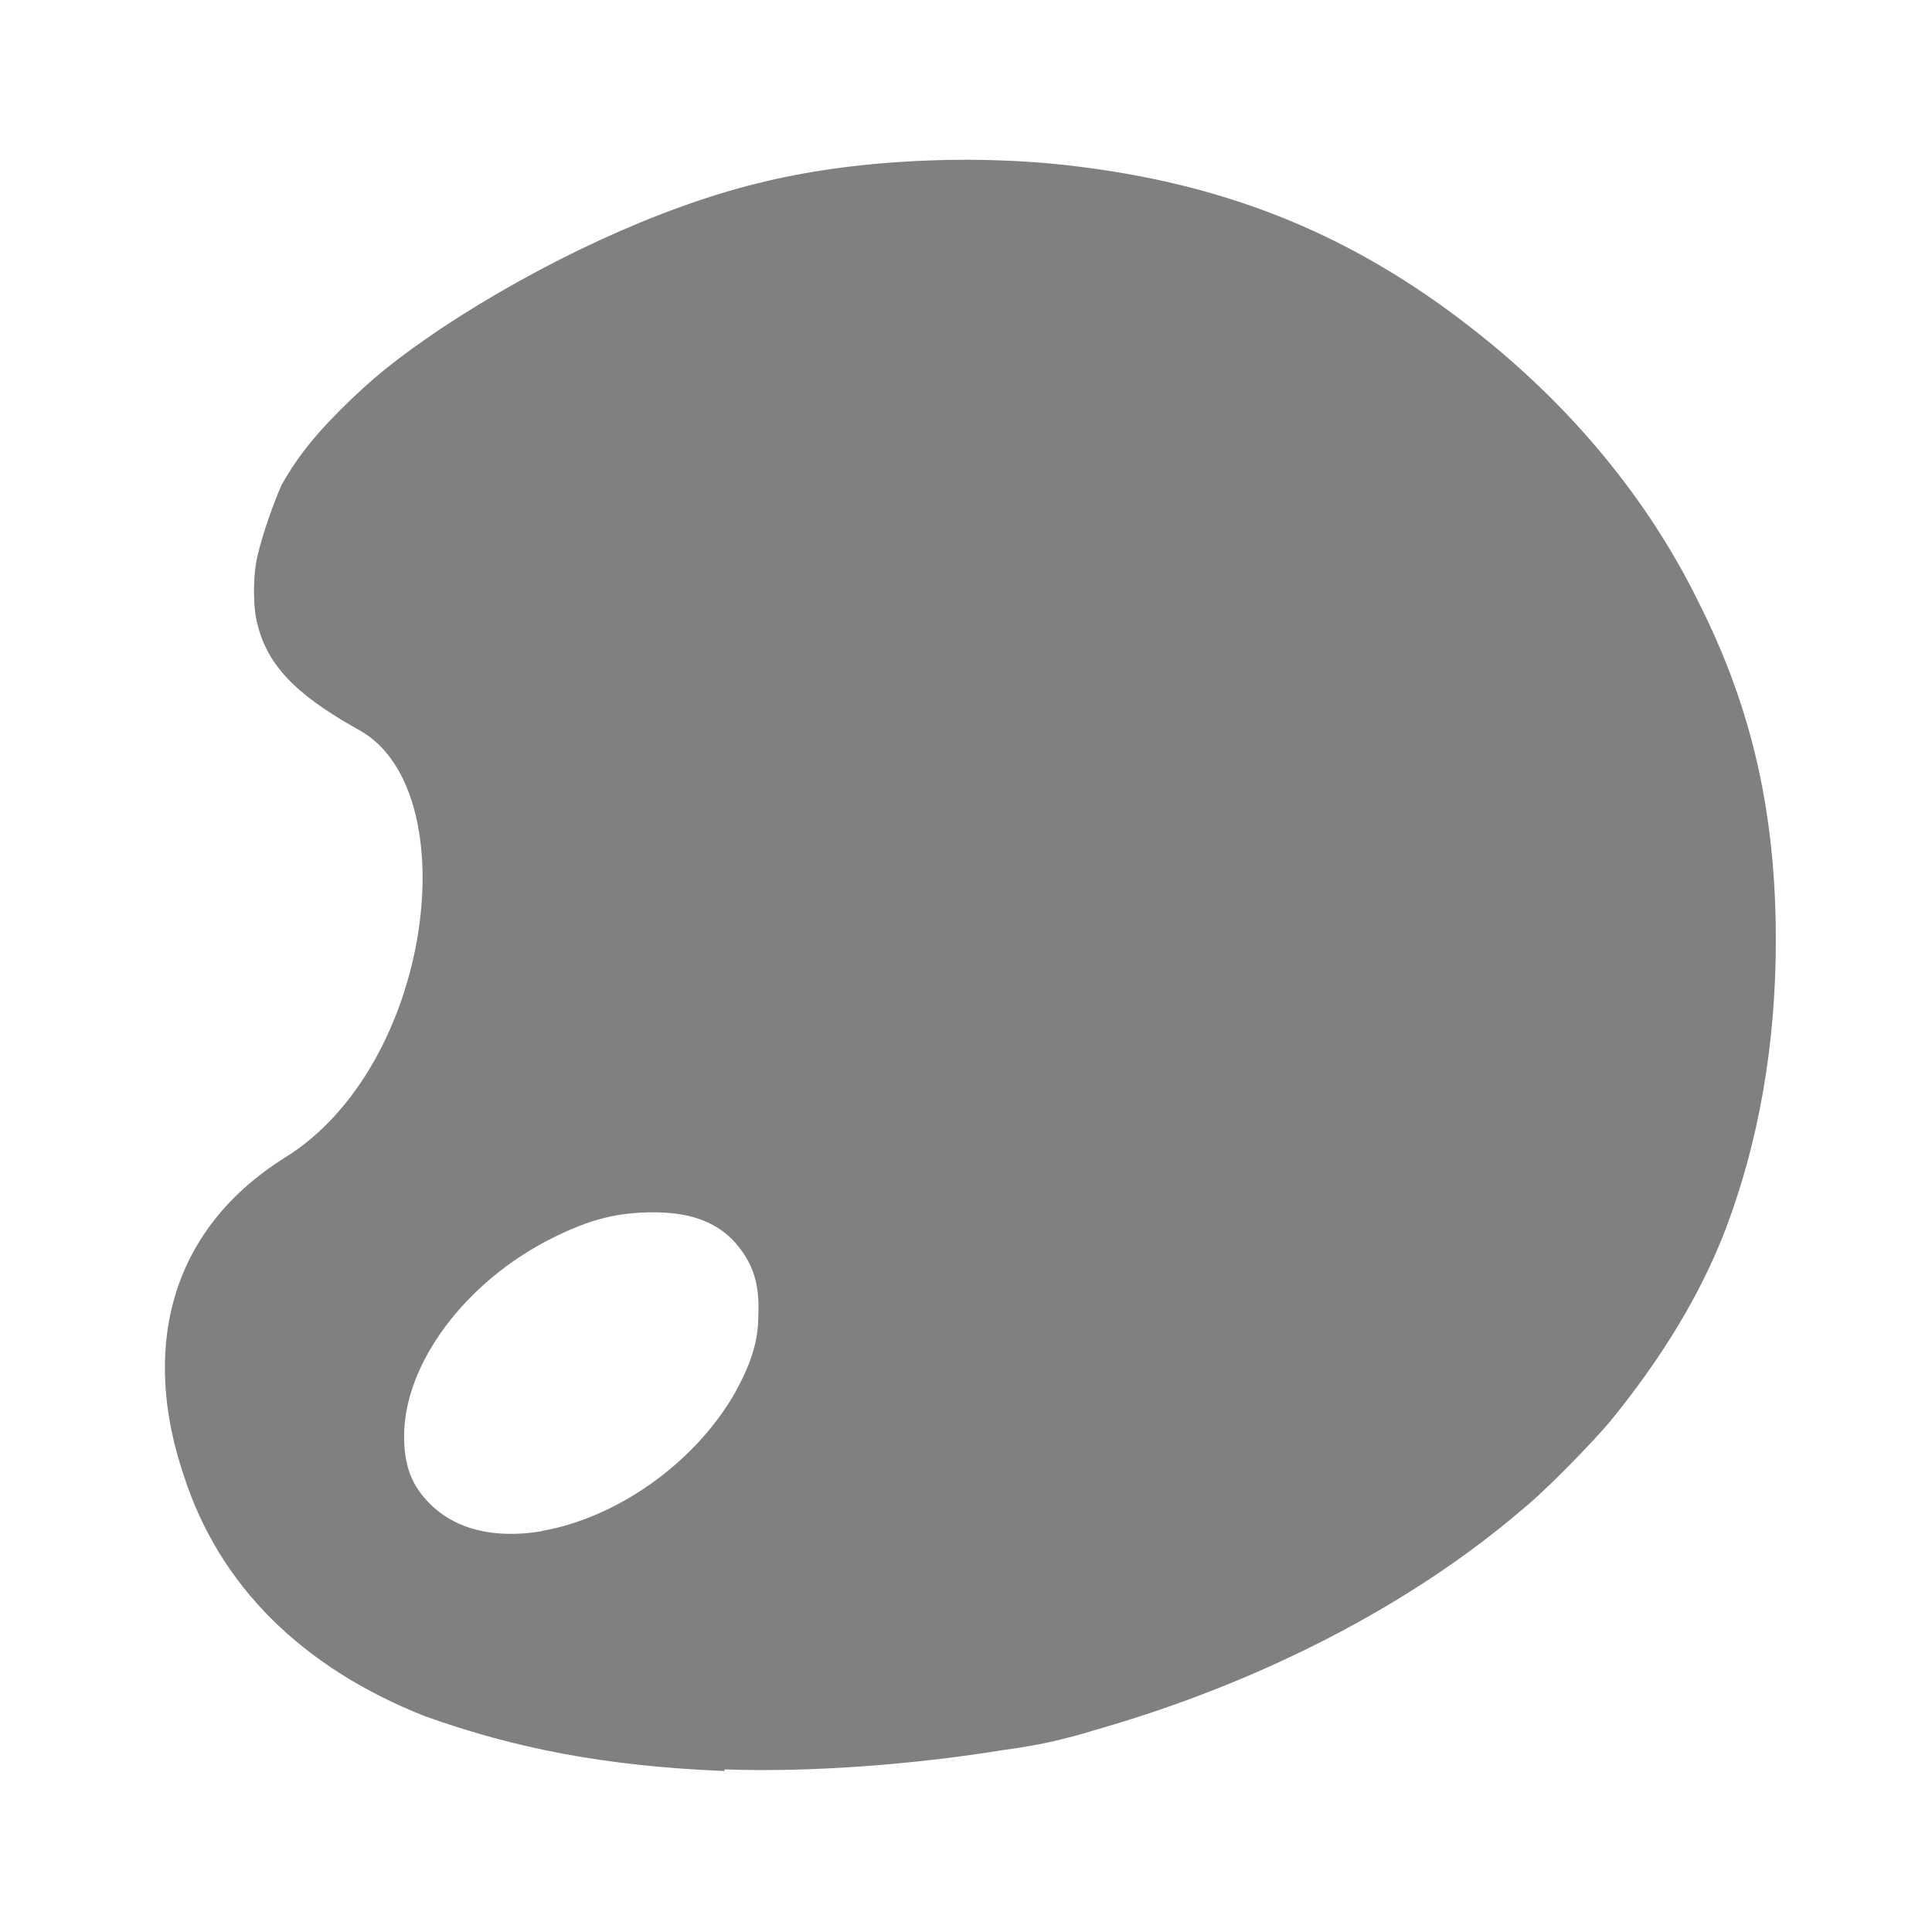
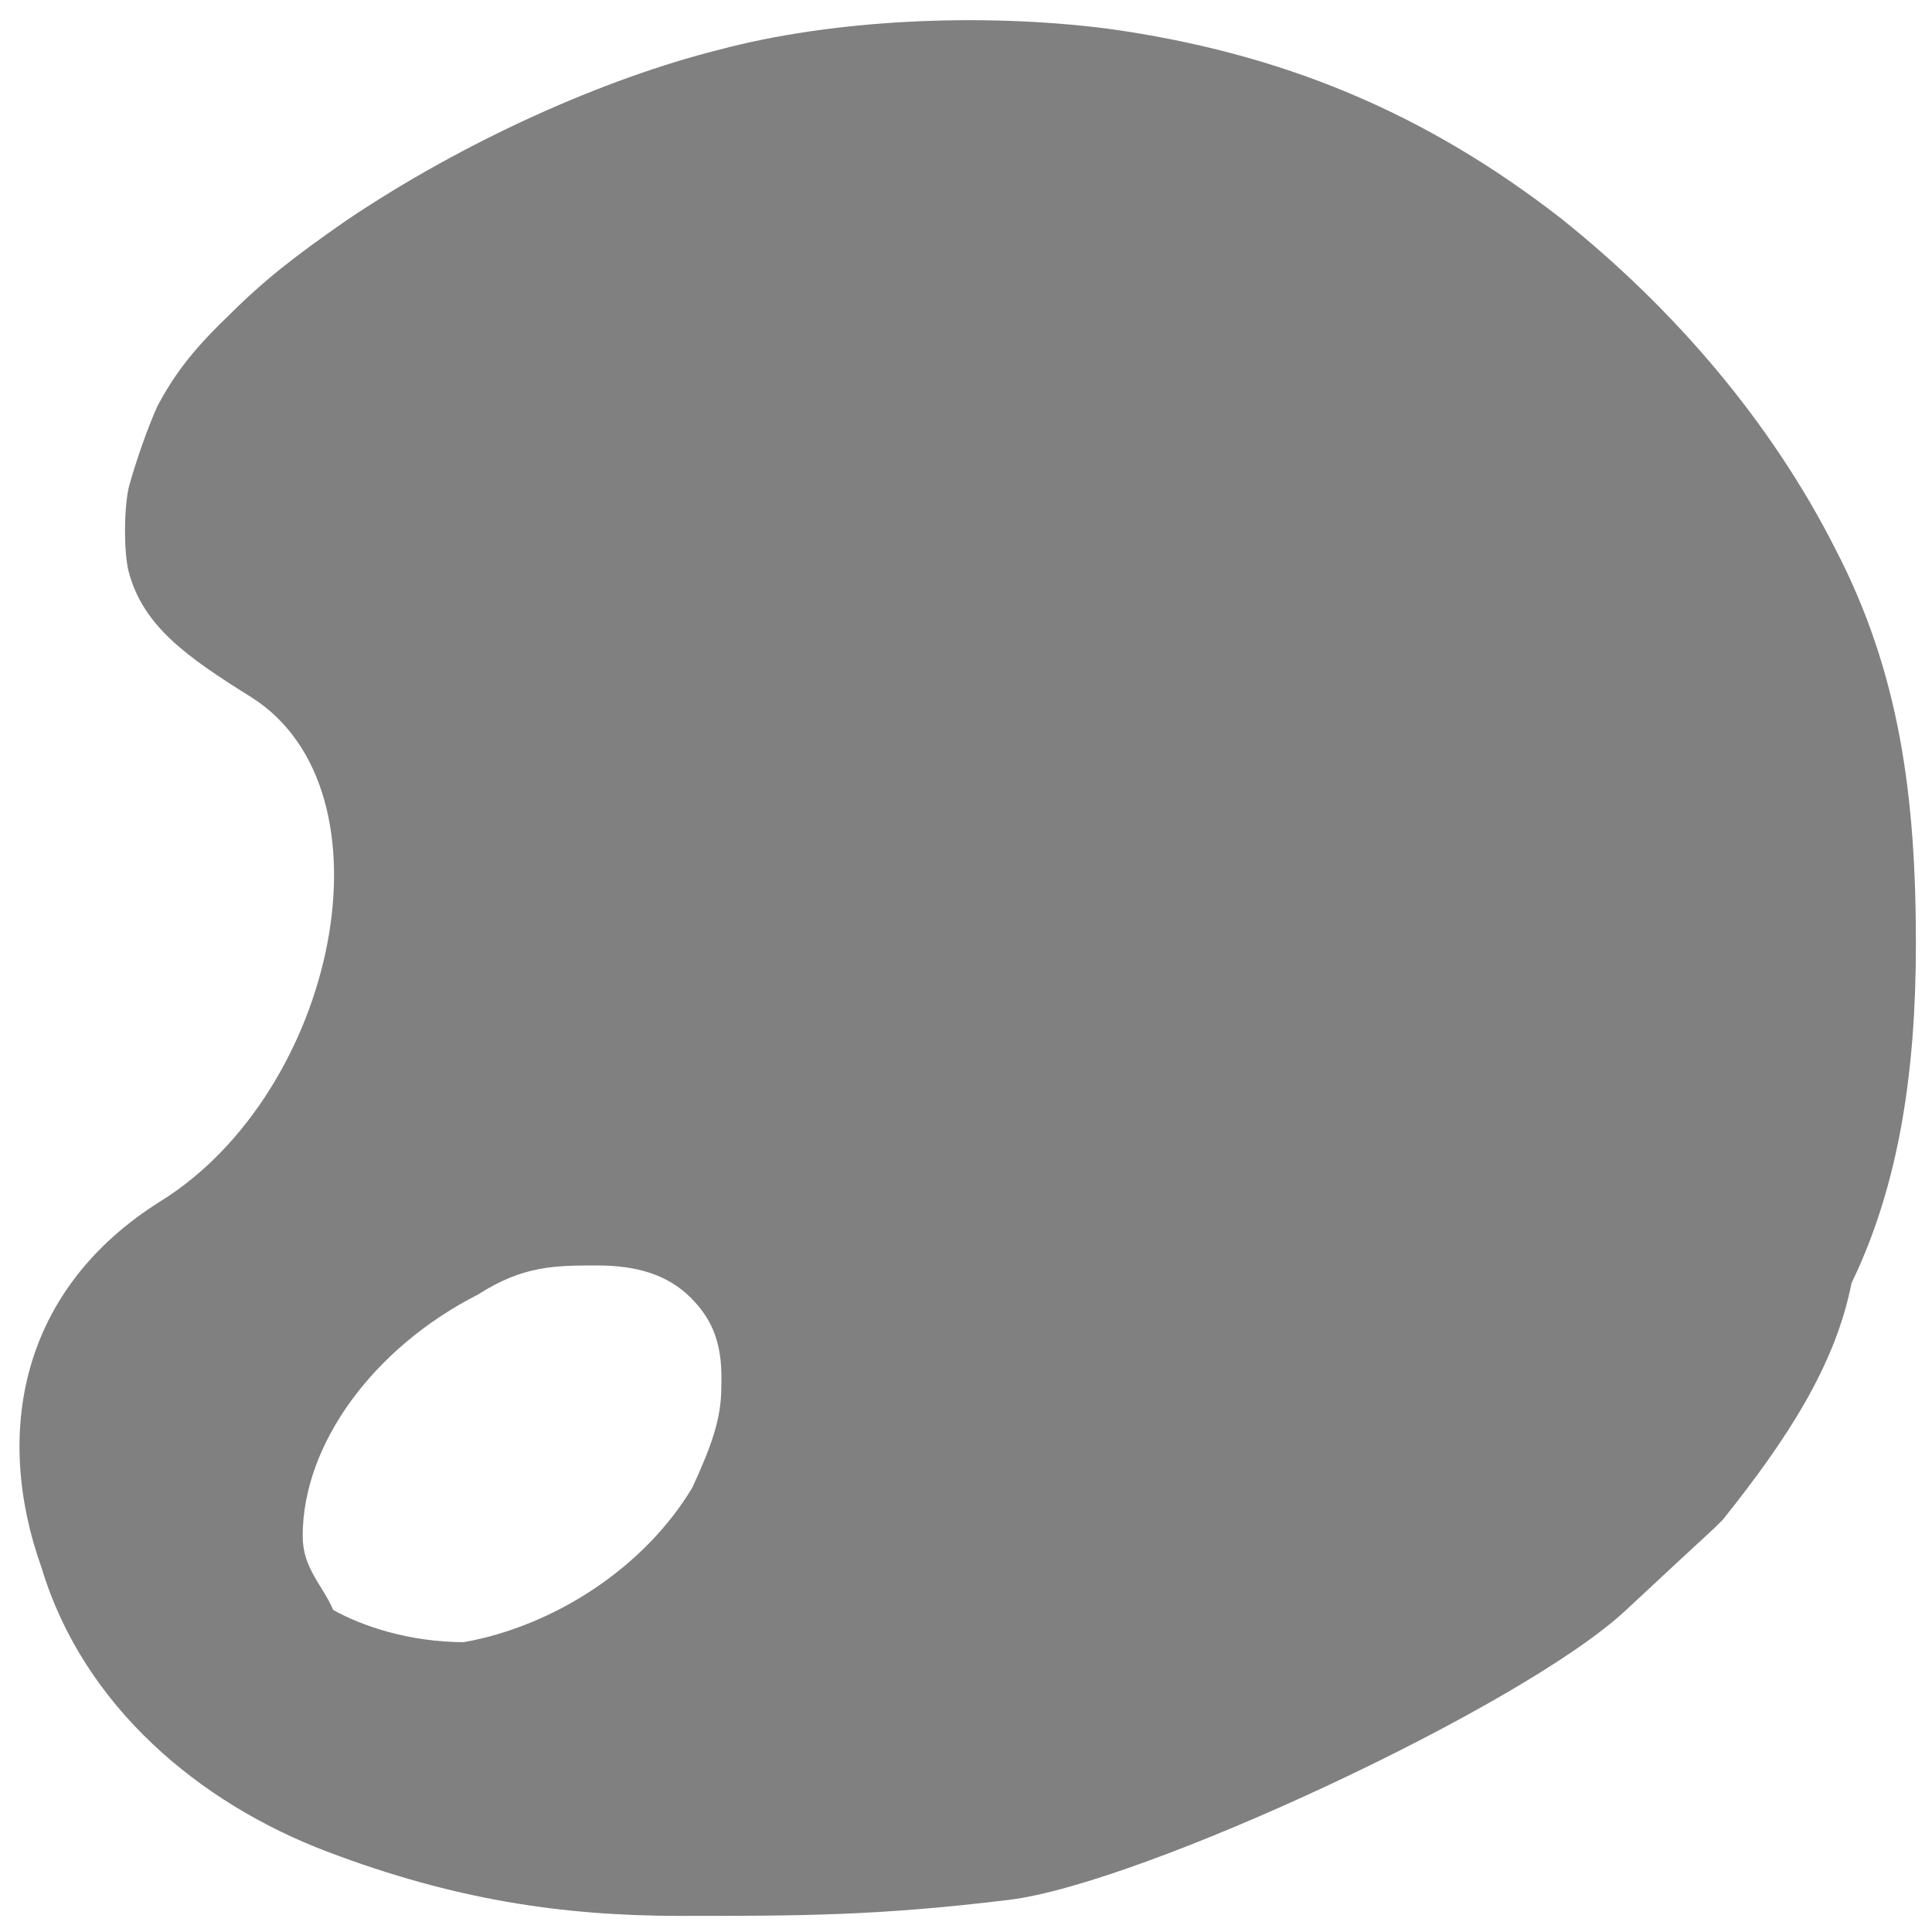
<svg xmlns="http://www.w3.org/2000/svg" width="12" height="12" viewBox="0 0 12 12" version="1.1">
-   <path id="palette-down" fill="#808080" stroke="#80808000" stroke-width=".25" d="m 4.5,11 c -0.74,-0.03 -1.3,-0.14 -1.86,-0.34 -0.76,-0.3 -1.28,-0.81 -1.5,-1.5 -0.25,-0.74 -0.12,-1.5 0.63,-1.97 0.92,-0.57 1.13,-2.27 0.47,-2.65 -0.34,-0.19 -0.57,-0.37 -0.64,-0.66 -0.03,-0.1 -0.03,-0.31 0,-0.43 0.03,-0.13 0.1,-0.33 0.15,-0.44 0.08,-0.14 0.17,-0.27 0.36,-0.46 0.2,-0.2 0.35,-0.32 0.63,-0.51 0.62,-0.41 1.35,-0.75 1.96,-0.9 0.59,-0.15 1.37,-0.19 2.04,-0.1 0.92,0.12 1.67,0.43 2.39,0.99 0.62,0.48 1.11,1.07 1.43,1.73 0.33,0.66 0.47,1.31 0.47,2.08 0,0.66 -0.11,1.26 -0.31,1.79 -0.16,0.42 -0.41,0.82 -0.72,1.2 -0.11,0.13 -0.4,0.43 -0.55,0.55 -0.69,0.59 -1.62,1.07 -2.63,1.36 -0.23,0.07 -0.37,0.1 -0.59,0.13 -0.55,0.09 -1.21,0.14 -1.73,0.12 z m -1.14,-1.49 c 0.47,-0.08 0.95,-0.42 1.2,-0.85 0.1,-0.18 0.15,-0.32 0.15,-0.49 0.01,-0.21 -0.04,-0.34 -0.16,-0.47 -0.12,-0.12 -0.28,-0.17 -0.49,-0.17 -0.22,0 -0.39,0.04 -0.63,0.16 -0.54,0.27 -0.92,0.78 -0.92,1.23 0,0.19 0.05,0.31 0.16,0.42 0.16,0.16 0.4,0.22 0.7,0.17 z" />
+   <path id="palette-down" fill="#808080" stroke="#80808000" stroke-width=".25" d="M 4.23,11.9 C 3.49,11.9 2.82,11.8 2.03,11.5 1.24,11.2 0.519,10.6 0.259,9.74 -0.039,8.91 0.119,8.01 0.999,7.46 2.09,6.78 2.48,4.91 1.56,4.33 1.16,4.08 0.889,3.89 0.799,3.55 0.769,3.43 0.769,3.17 0.799,3.03 0.839,2.88 0.919,2.65 0.979,2.52 1.07,2.35 1.18,2.19 1.41,1.97 1.64,1.74 1.82,1.6 2.15,1.37 2.88,0.878 3.75,0.488 4.47,0.308 5.16,0.124 6.08,0.076 6.88,0.178 c 1.08,0.15 1.97,0.52 2.82,1.182 0.7,0.56 1.3,1.26 1.7,2.05 0.4,0.77 0.5,1.54 0.5,2.45 0,0.78 -0.1,1.49 -0.4,2.11 -0.1,0.51 -0.4,0.97 -0.8,1.47 -0.1,0.1 0,-0 -0.6,0.56 -0.64,0.6 -3.01,1.7 -3.83,1.8 -0.82,0.1 -1.3,0.1 -2.04,0.1 z M 2.88,10.2 C 3.44,10.1 4,9.74 4.3,9.24 4.42,8.98 4.48,8.81 4.48,8.62 4.49,8.37 4.44,8.21 4.29,8.06 4.15,7.92 3.96,7.86 3.71,7.86 c -0.26,0 -0.46,0 -0.74,0.18 -0.65,0.33 -1.09,0.93 -1.09,1.5 0,0.2 0.12,0.3 0.19,0.46 0.18,0.1 0.47,0.2 0.82,0.2 z" />
</svg>
